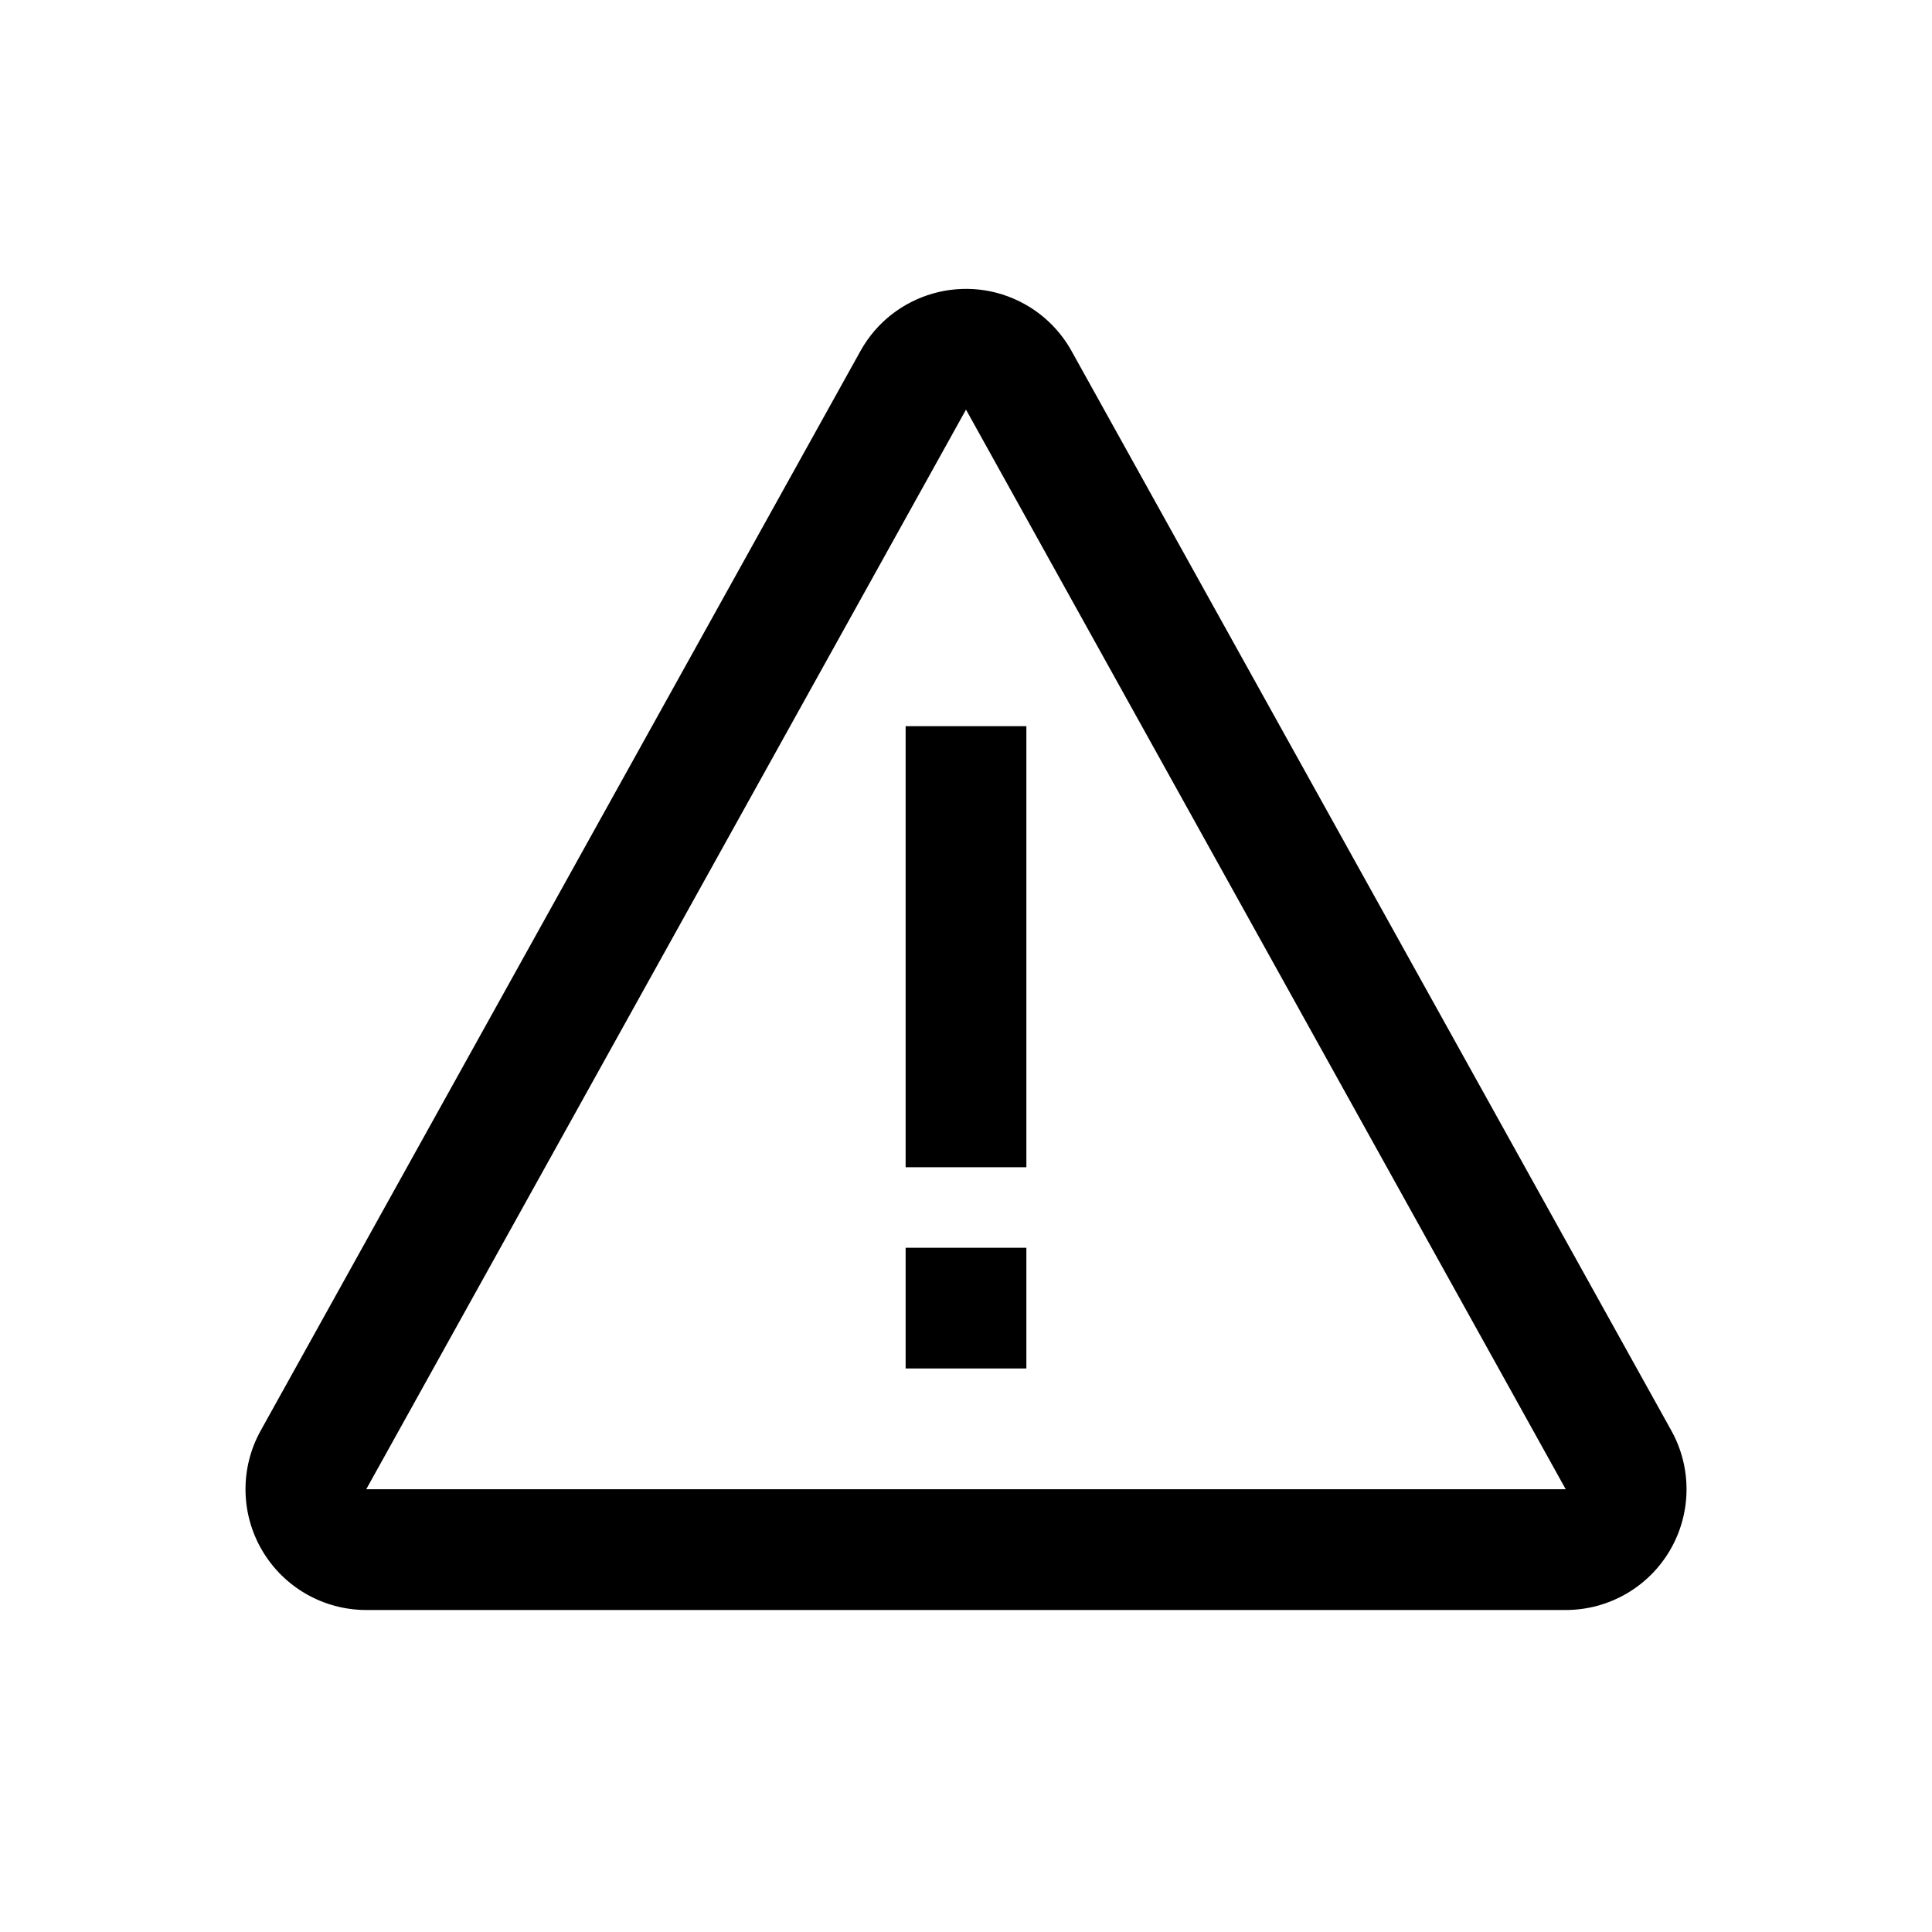
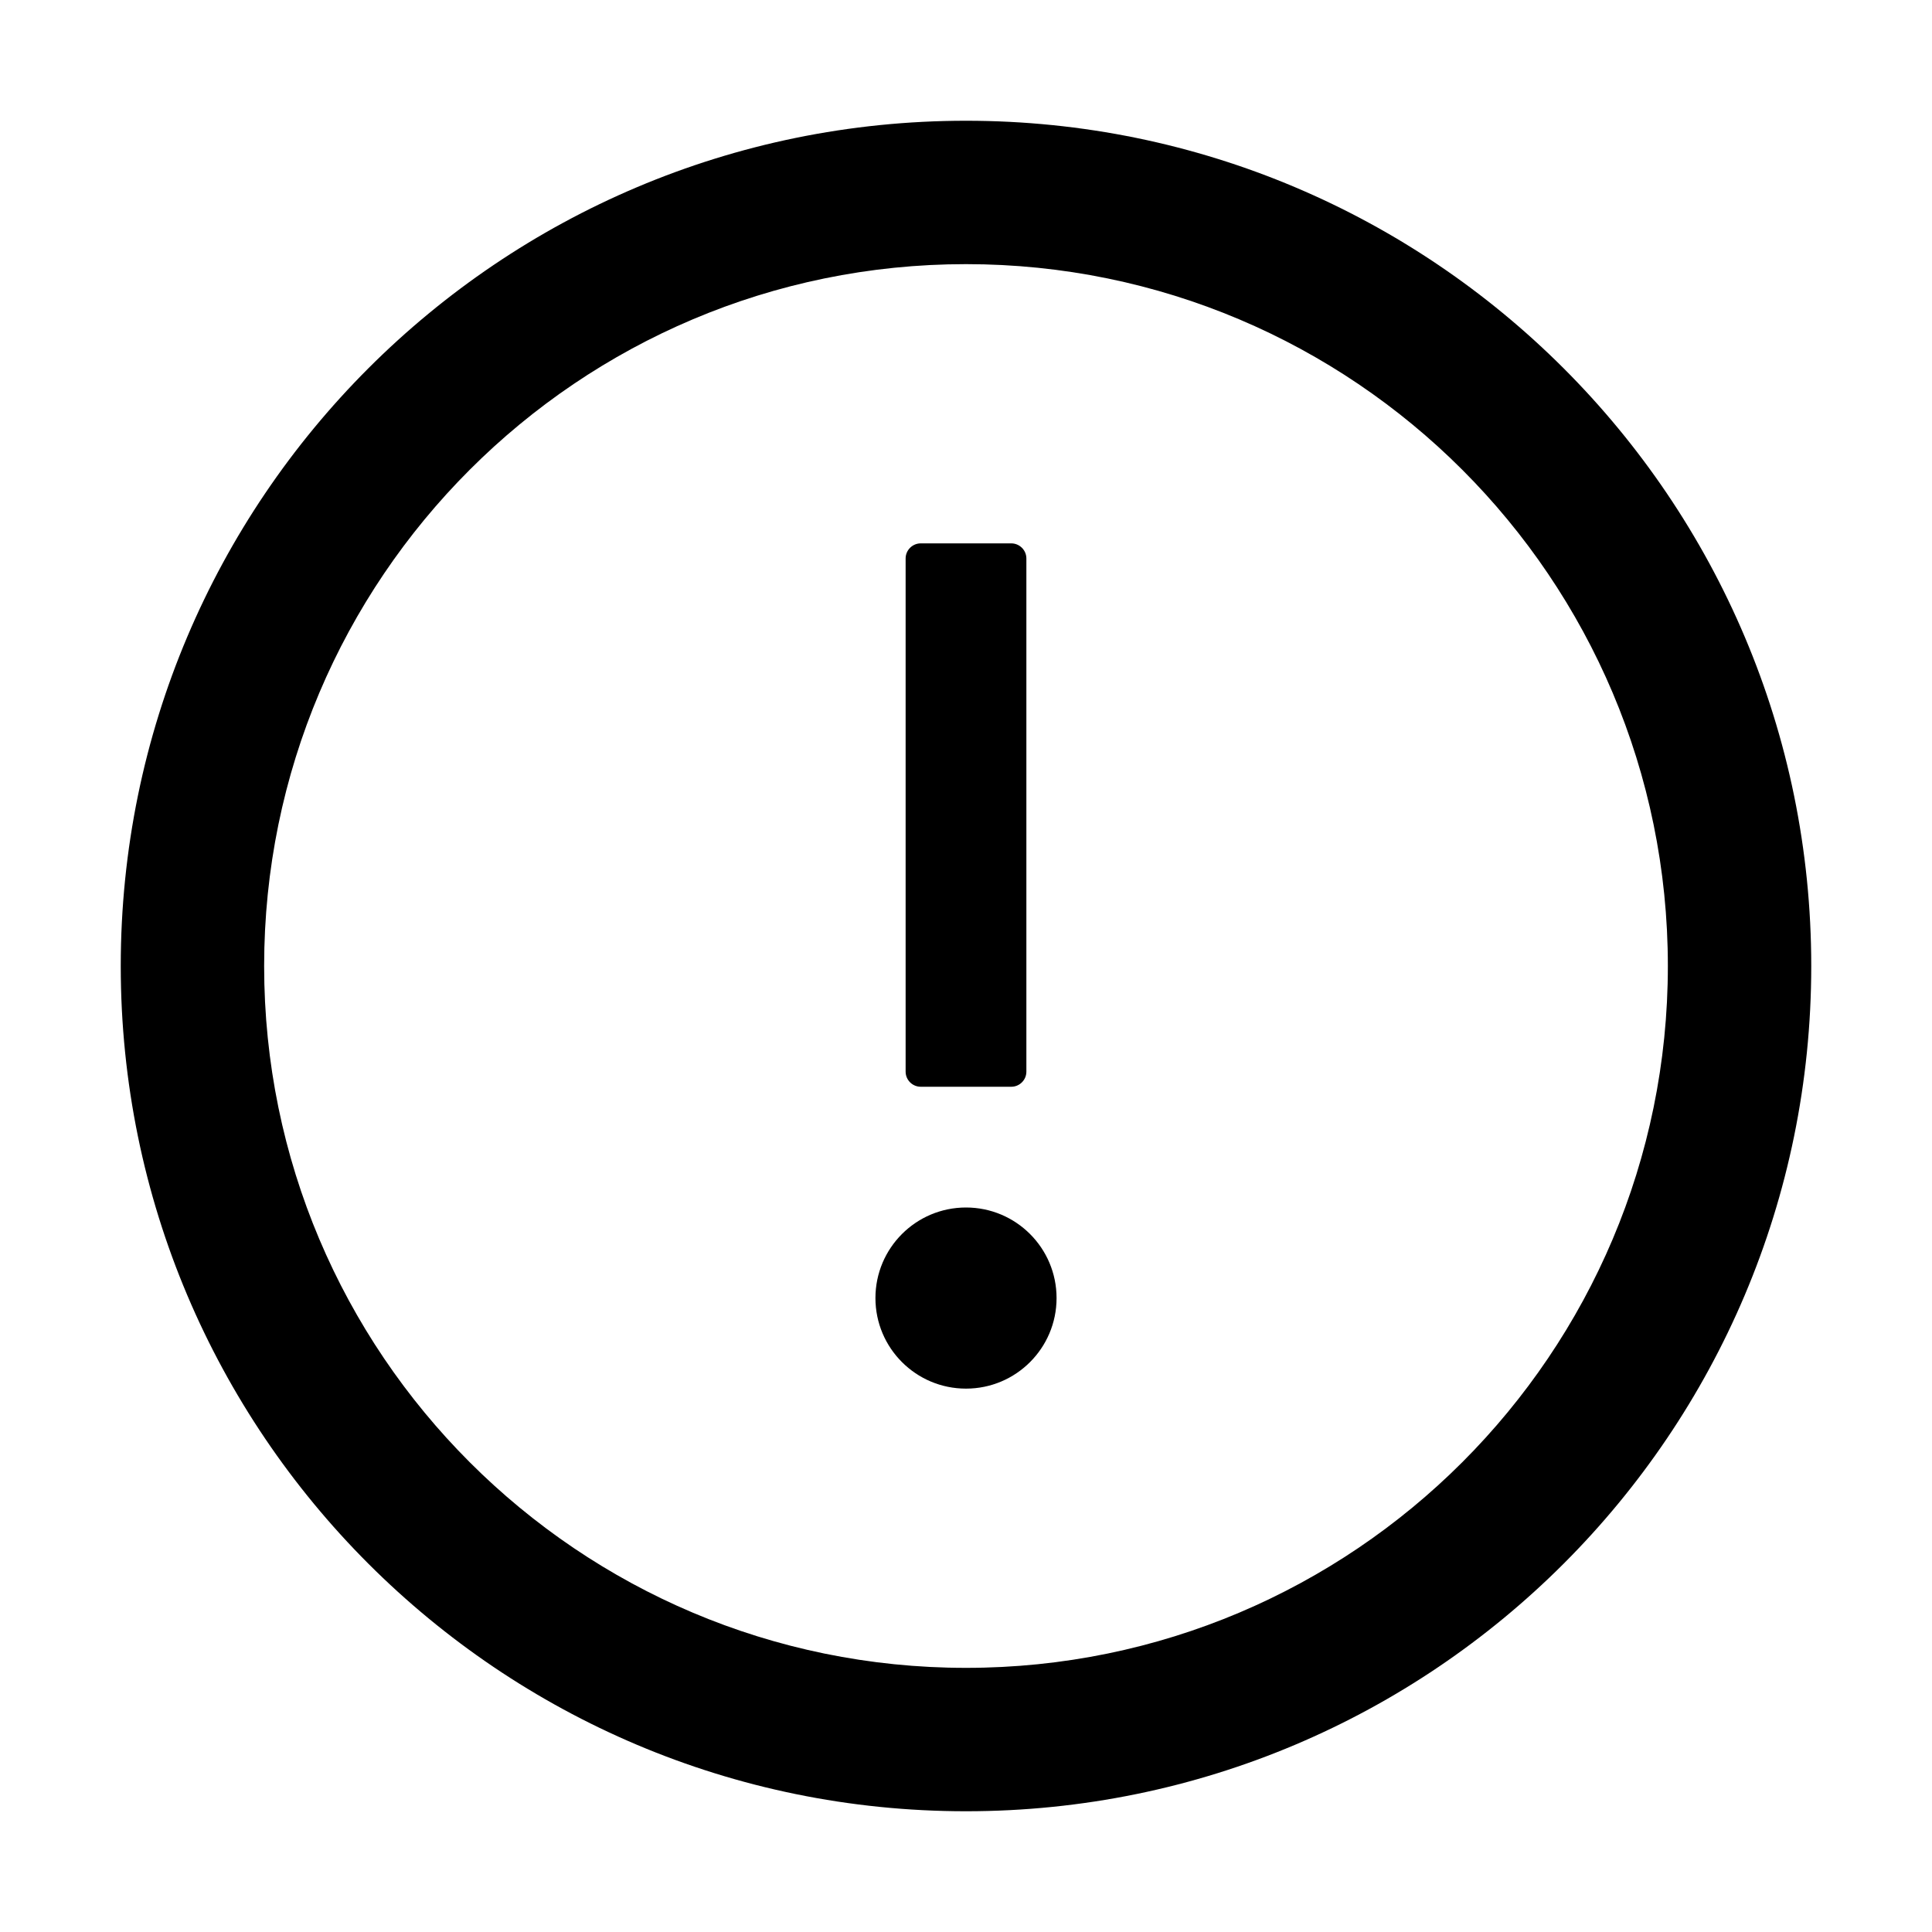
- <svg xmlns="http://www.w3.org/2000/svg" t="1667910001724" class="icon" viewBox="0 0 1024 1024" version="1.1" p-id="4277" width="200" height="200">
-   <path d="M543.083 161.173a64 64 0 0 1 24.853 24.853l317.909 572.224A64 64 0 0 1 829.867 853.333H194.133a64 64 0 0 1-55.957-95.083L456.064 186.027a64 64 0 0 1 87.019-24.853zM512 217.109L194.112 789.333H829.867L512 217.109zM544 661.333v64h-64v-64h64z m0-276.437V618.667h-64V384.896h64z" p-id="4278" />
+ <svg xmlns="http://www.w3.org/2000/svg" t="1668592761131" class="icon" viewBox="0 0 1024 1024" version="1.1" p-id="1376" width="64" height="64">
+   <path d="M512 64C264.6 64 64 264.6 64 512s200.6 448 448 448 448-200.6 448-448S759.4 64 512 64z m0 820c-205.4 0-372-166.6-372-372s166.6-372 372-372 372 166.6 372 372-166.6 372-372 372z" p-id="1377" />
+   <path d="M512 688m-48 0a48 48 0 1 0 96 0 48 48 0 1 0-96 0Z" p-id="1378" />
+   <path d="M488 576h48c4.4 0 8-3.6 8-8V296c0-4.4-3.6-8-8-8h-48c-4.4 0-8 3.6-8 8v272c0 4.4 3.6 8 8 8z" p-id="1379" />
</svg>
